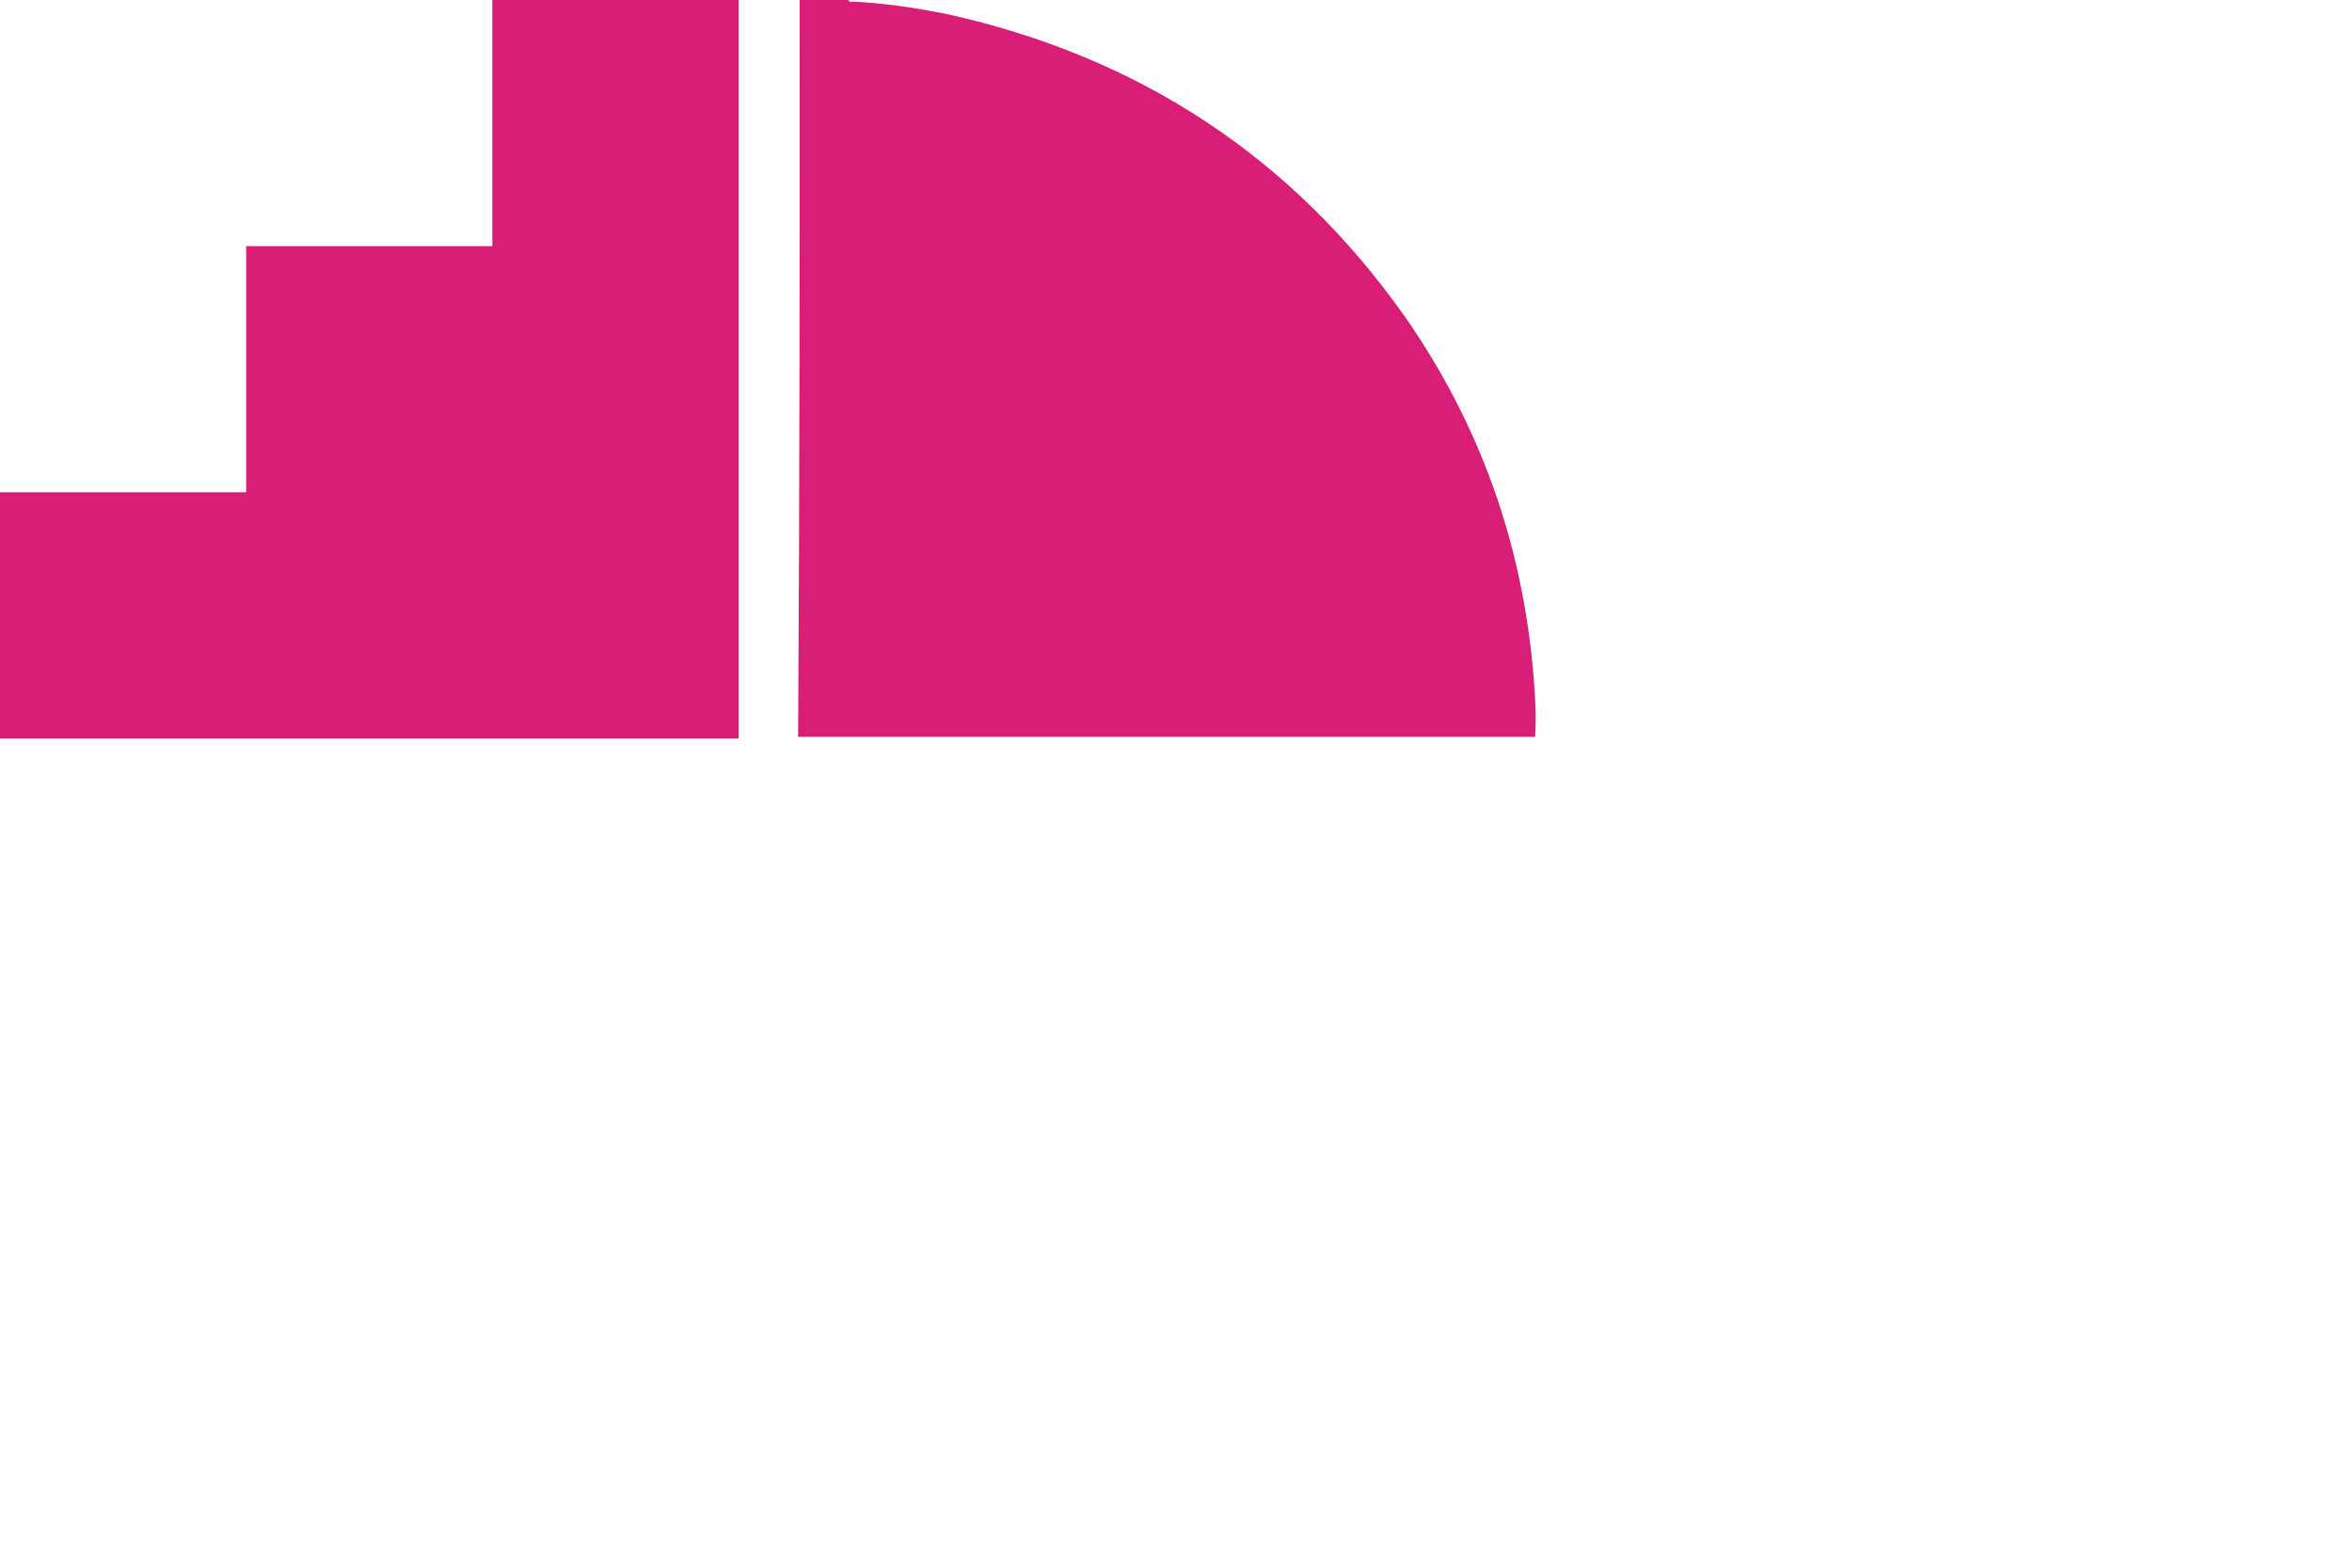
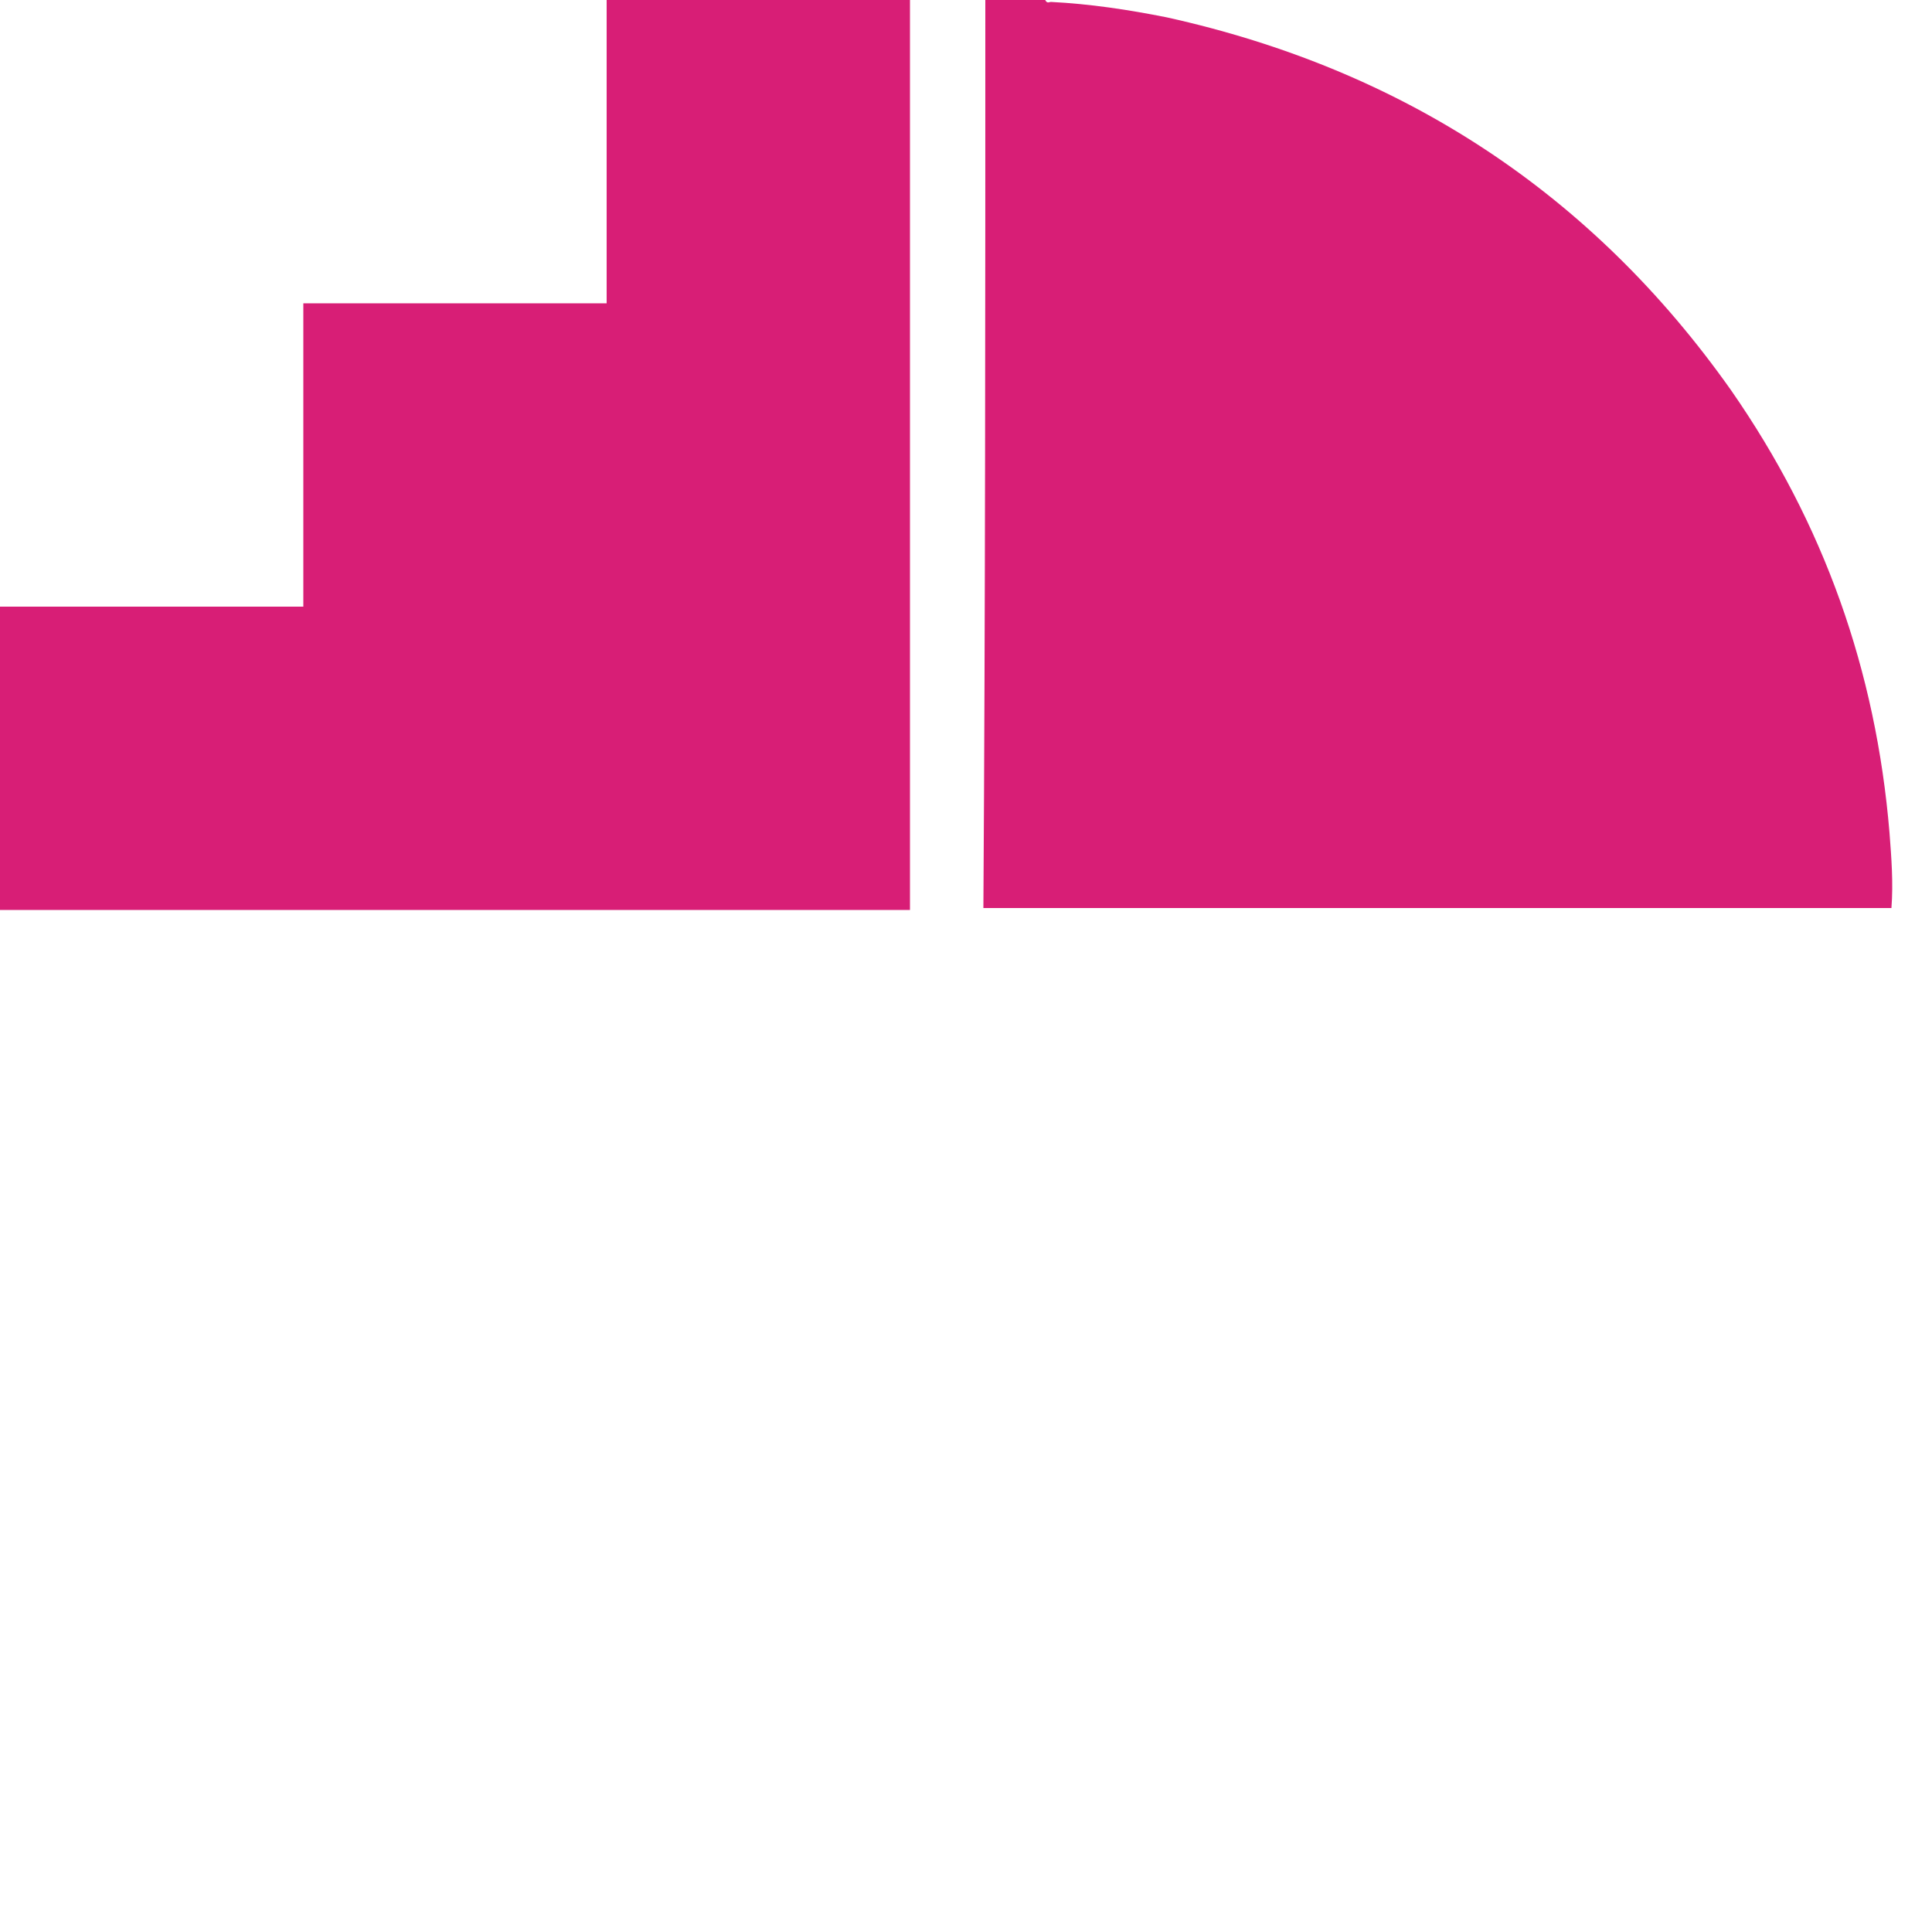
- <svg xmlns="http://www.w3.org/2000/svg" viewBox="0 0 150 100" enable-background="new 0 0 150 100">
+ <svg xmlns="http://www.w3.org/2000/svg" viewBox="0 0 100 100" enable-background="new 0 0 100 100">
  <g fill="#D81E76">
    <path d="M51 0h3.1c.1.2.2.1.3.1 2 .1 4 .4 6 .8 12.2 2.7 22 9.1 29.2 19.3 4.8 6.9 7.5 14.5 8.2 22.9.1 1.3.2 2.6.1 3.9h-47c.1-15.7.1-31.3.1-47z" />
    <path d="M31.4 0h15.7v47.1H0V31.4h15.7V15.7h15.7V0z" />
  </g>
</svg>
